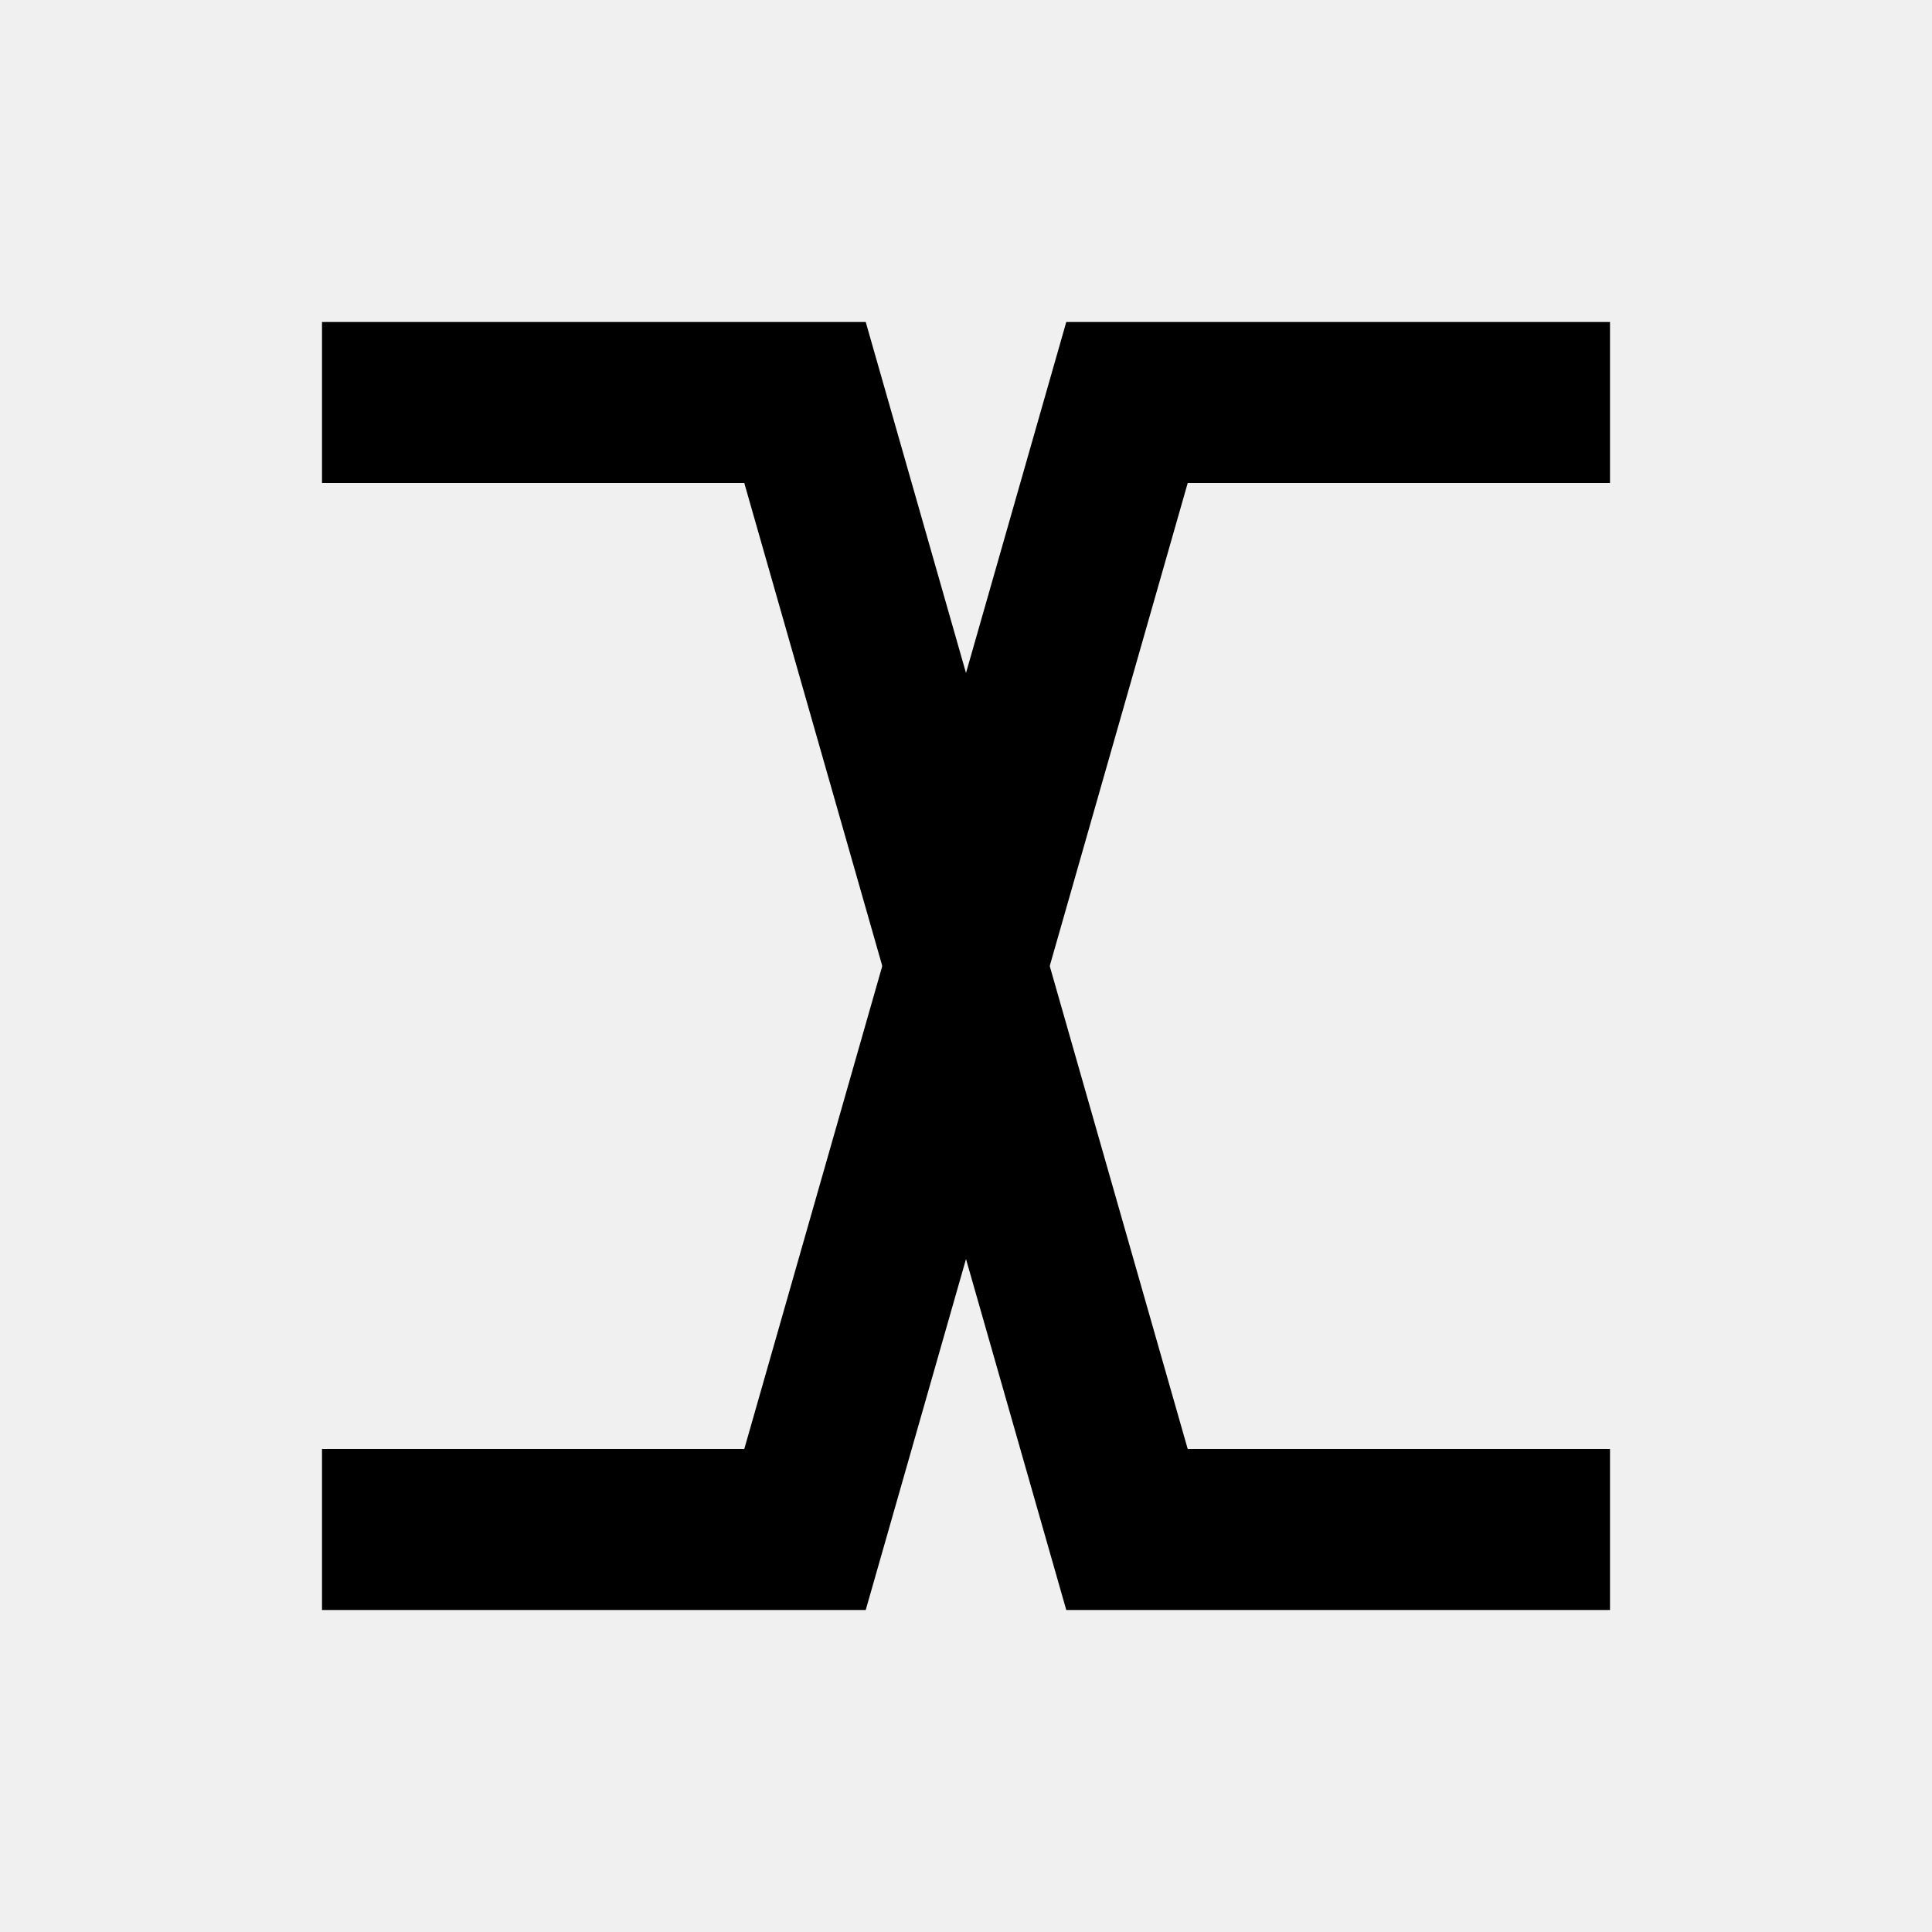
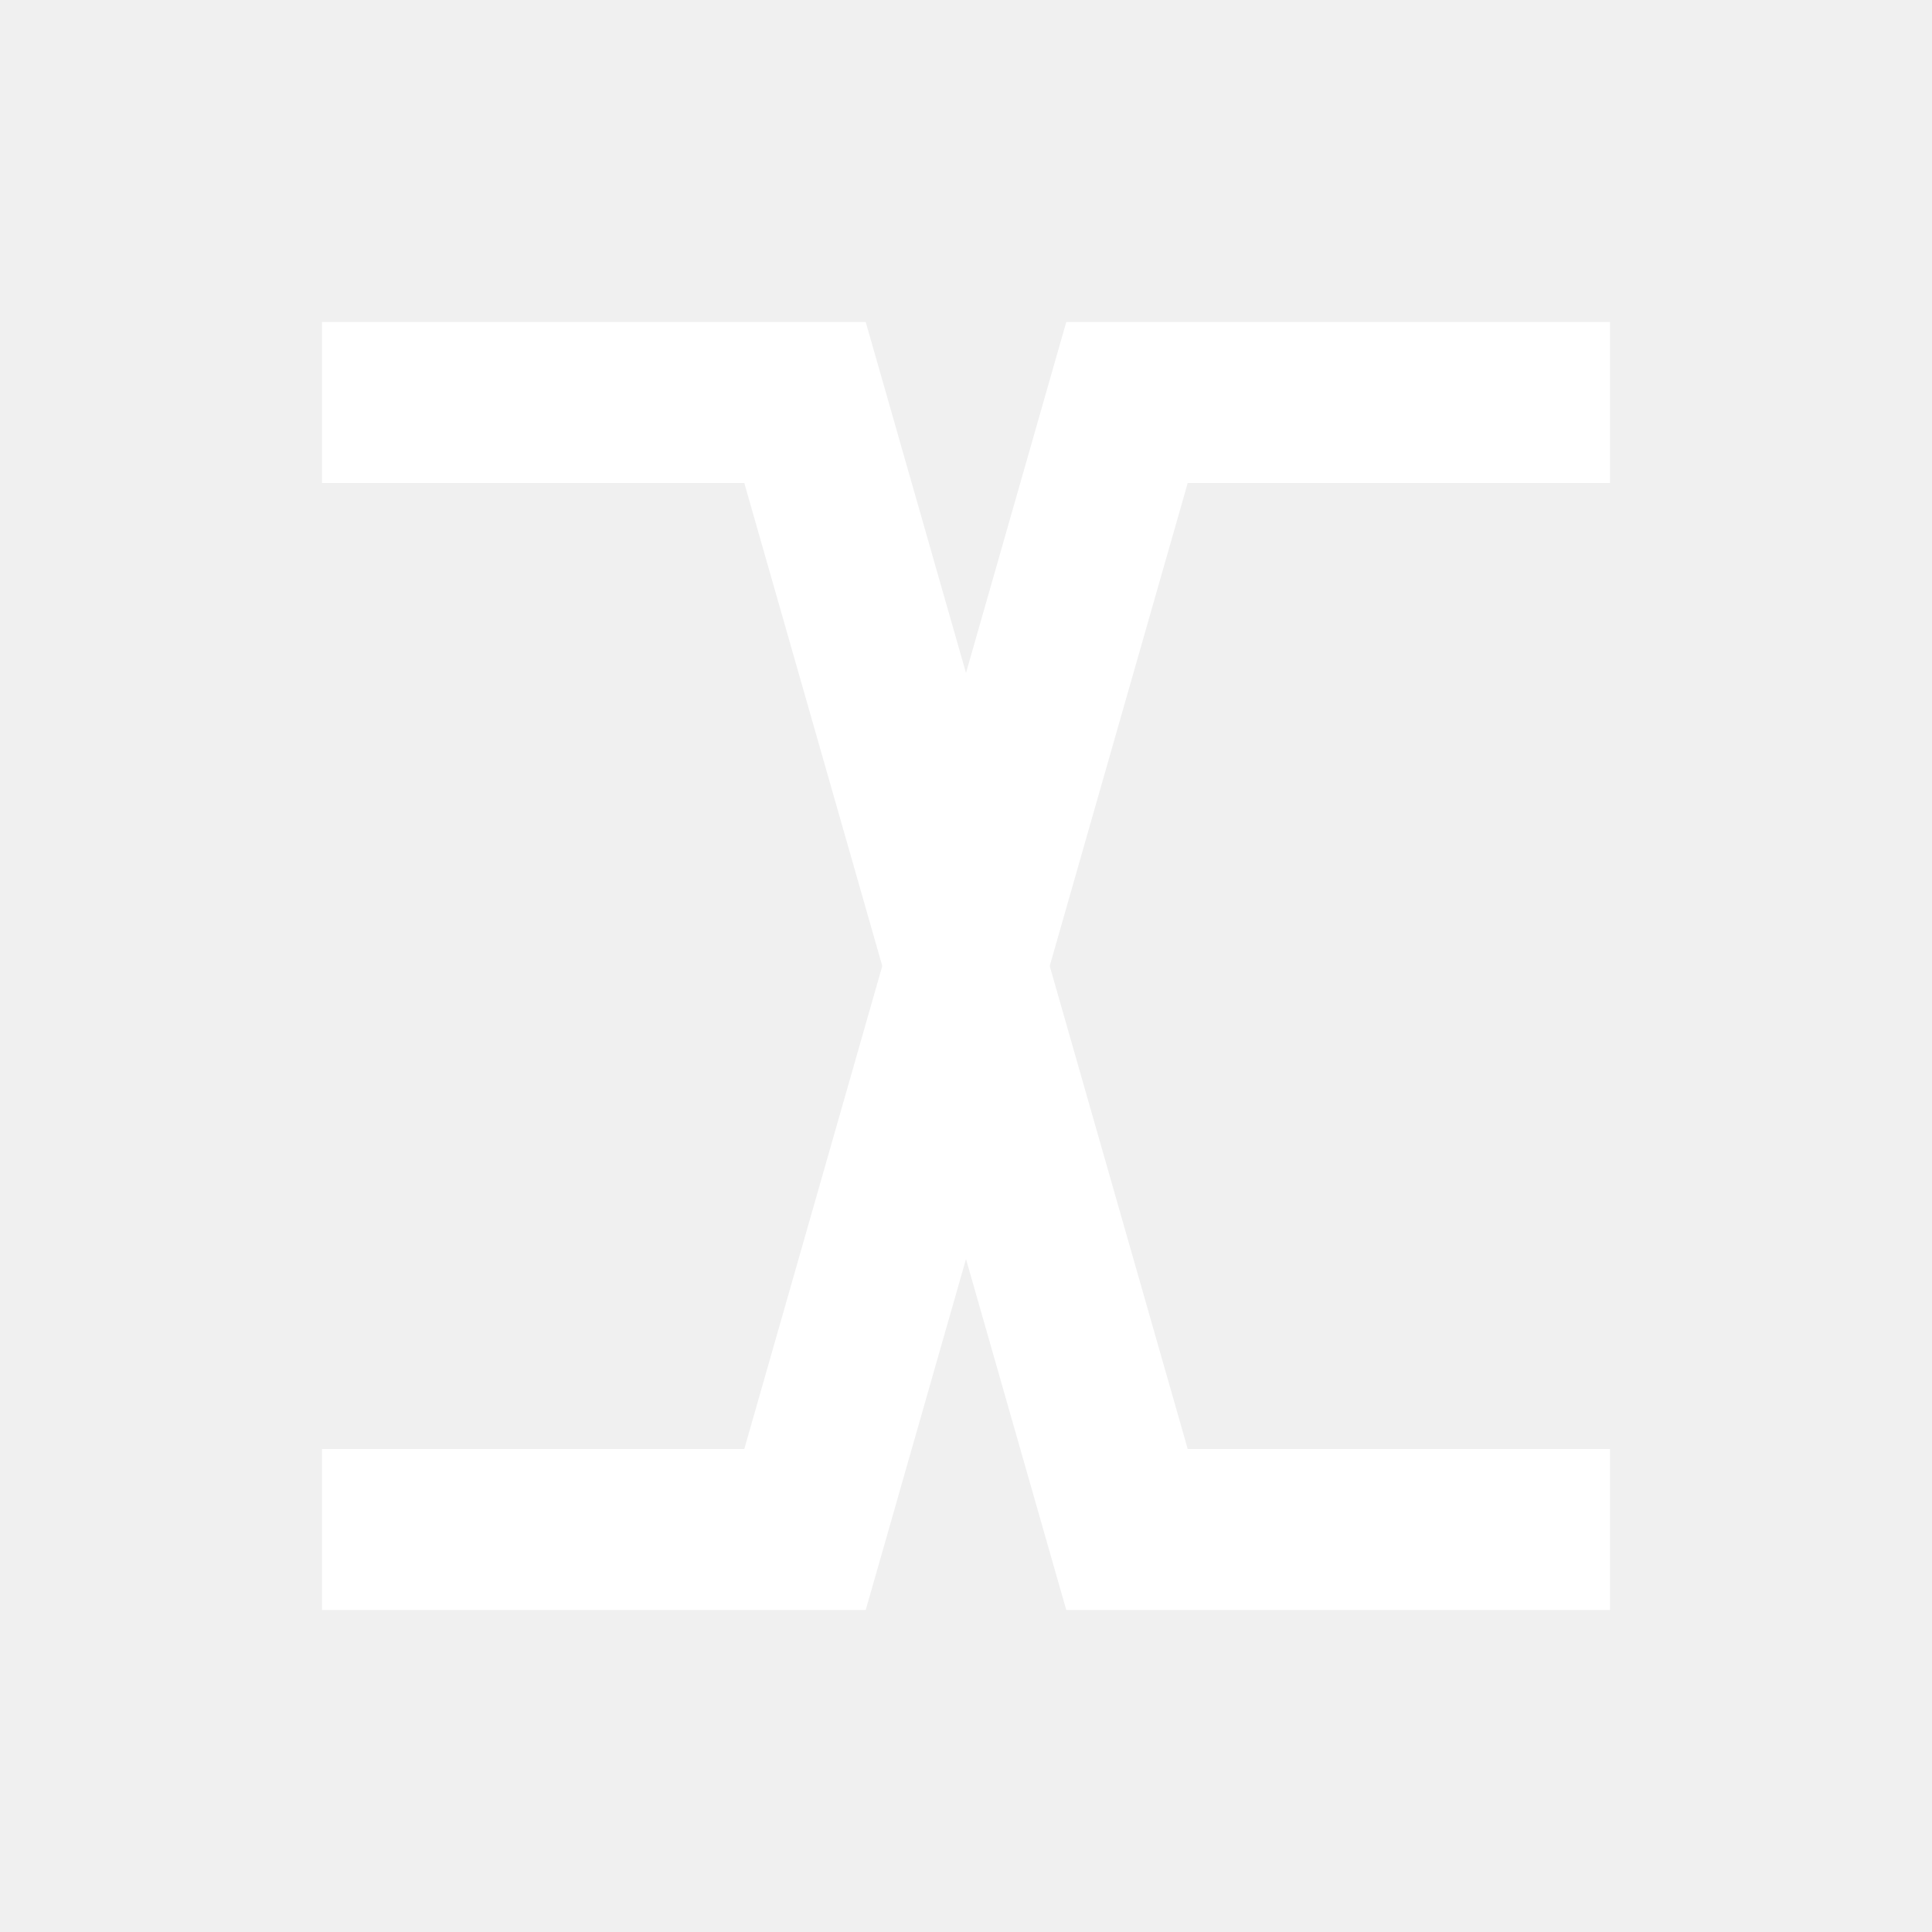
<svg xmlns="http://www.w3.org/2000/svg" id="svg2989" height="24" width="24" version="1.1">
-   <g id="layer1" transform="translate(1 -1029.4)" stroke="#000" stroke-linecap="square" stroke-width="2" fill="none">
+   <g id="layer1" transform="translate(1 -1029.4)" stroke="#FFFFFF" stroke-linecap="square" stroke-width="2" fill="none">
    <path id="path3007" d="m4 1048.4h5l4-14h5" />
    <path id="path3012" d="m4 1034.4h5l4 14h5" />
  </g>
</svg>
